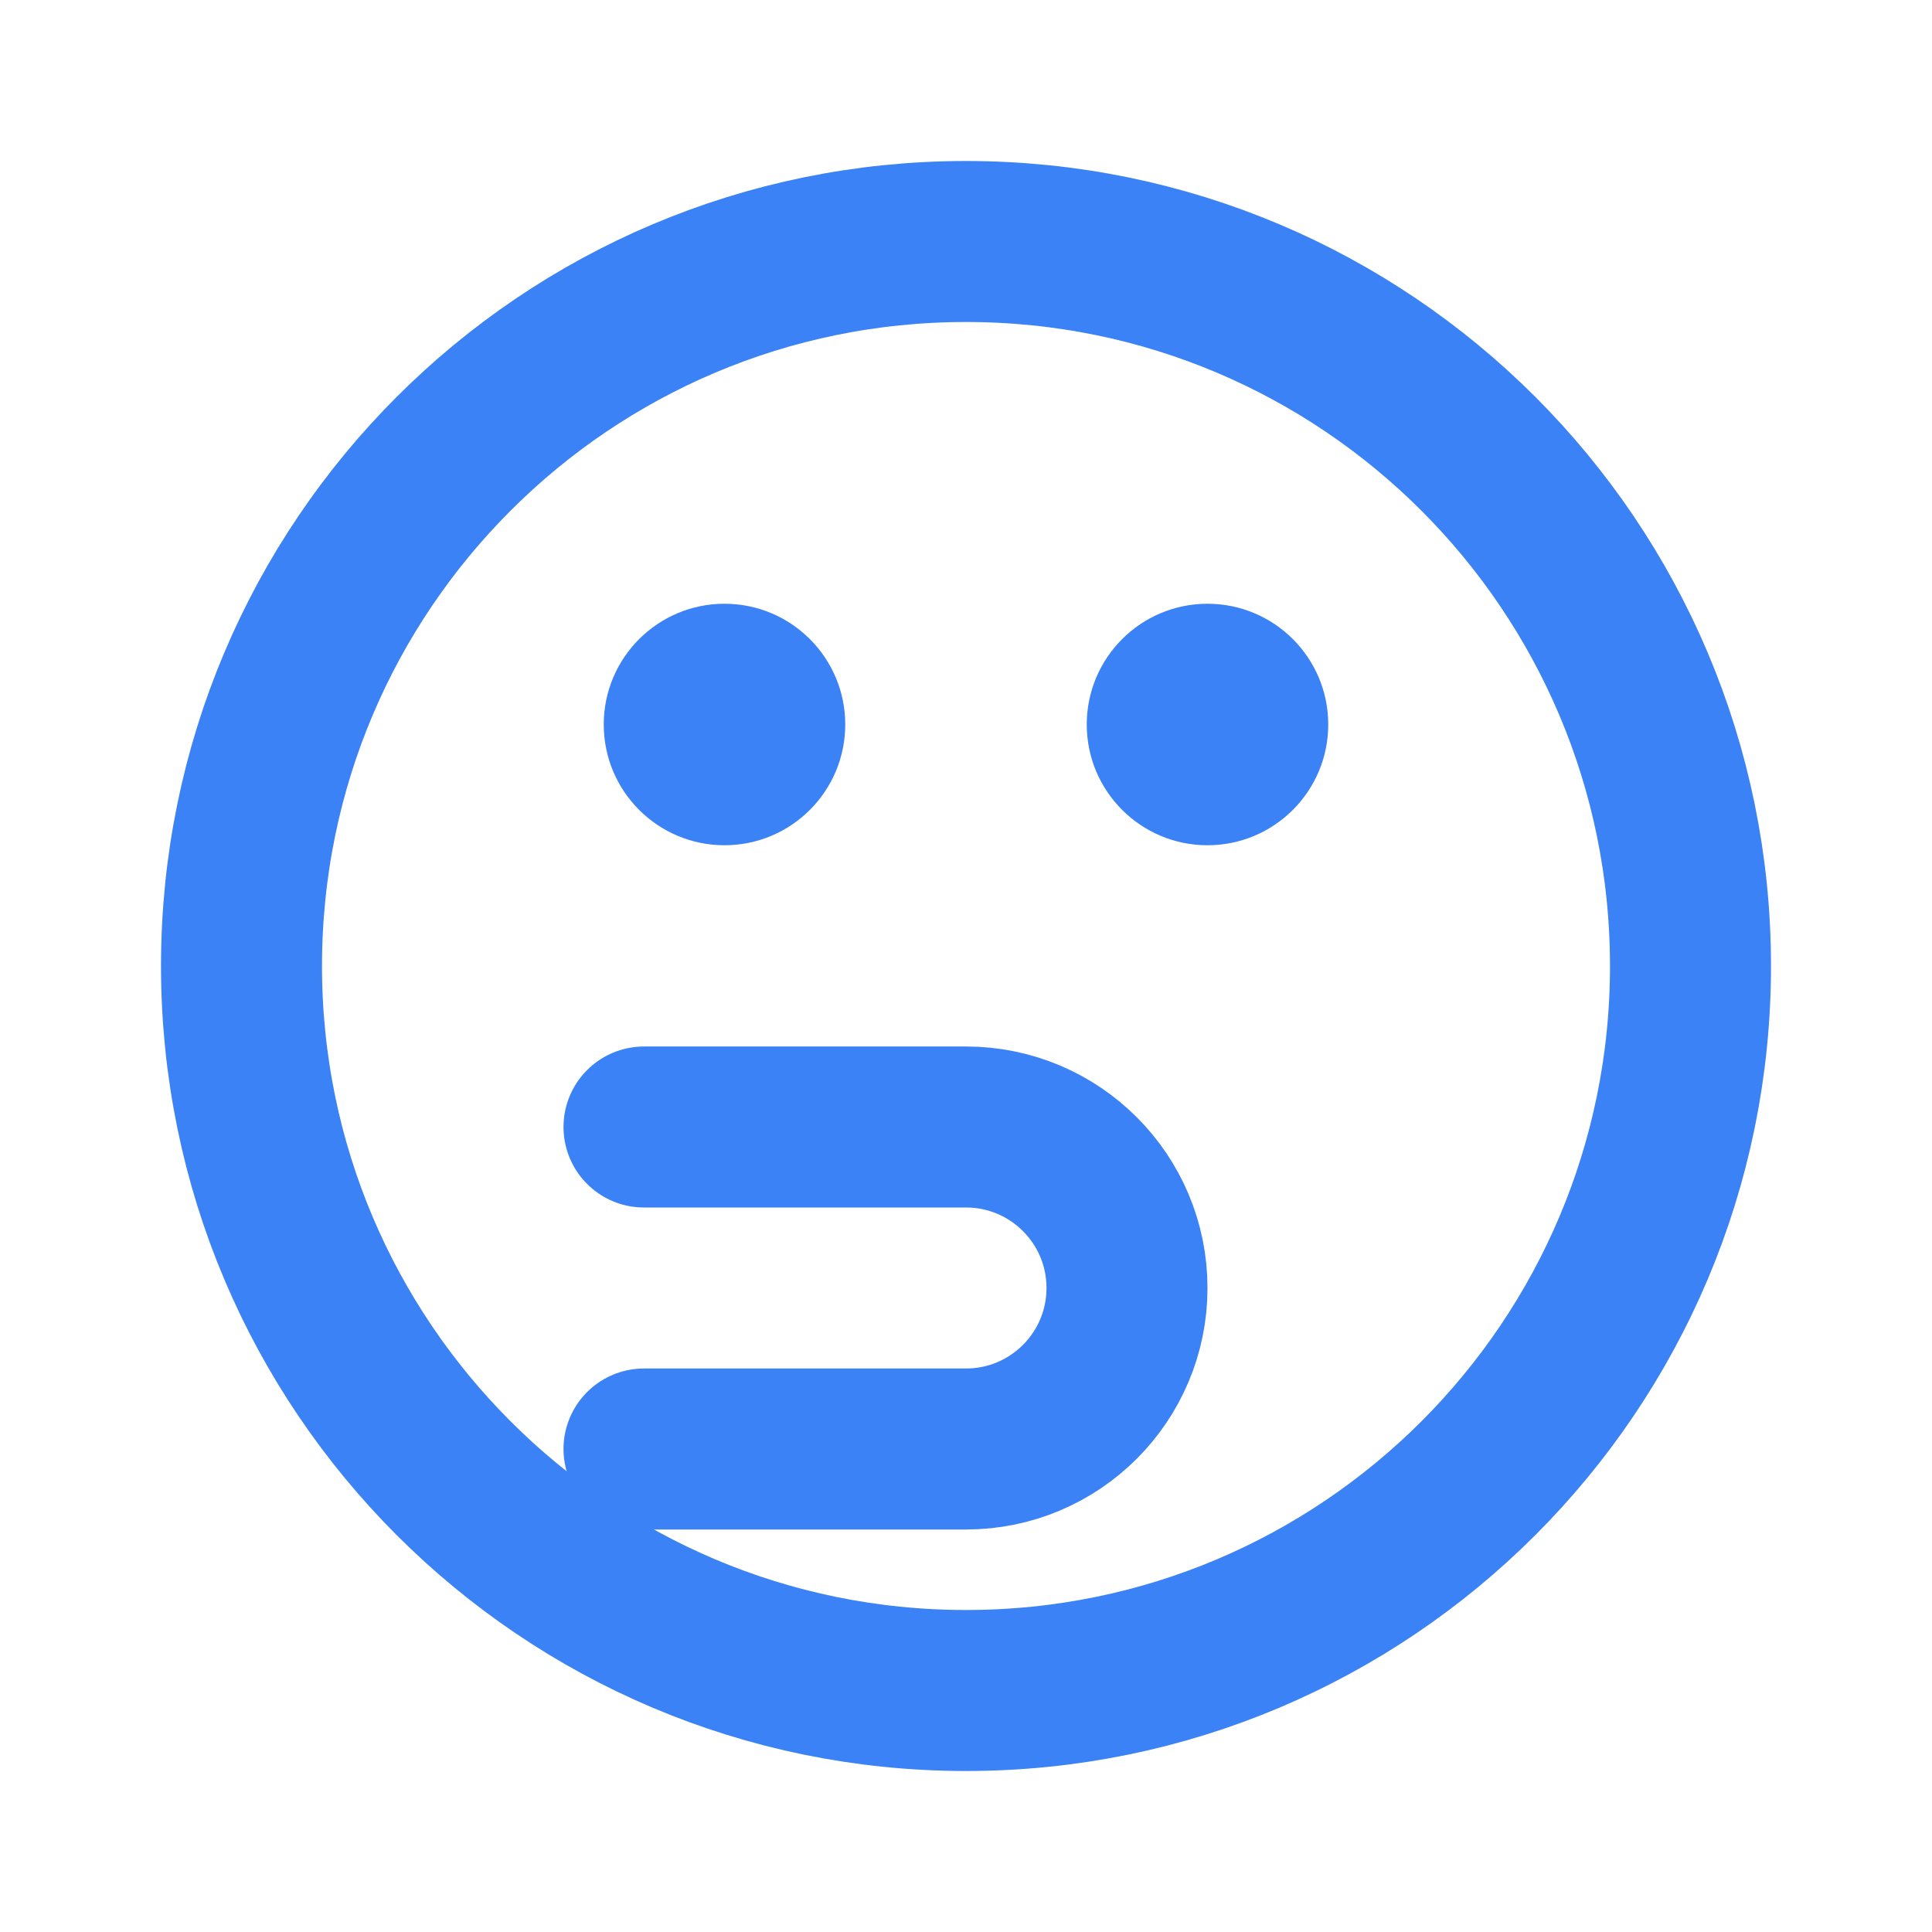
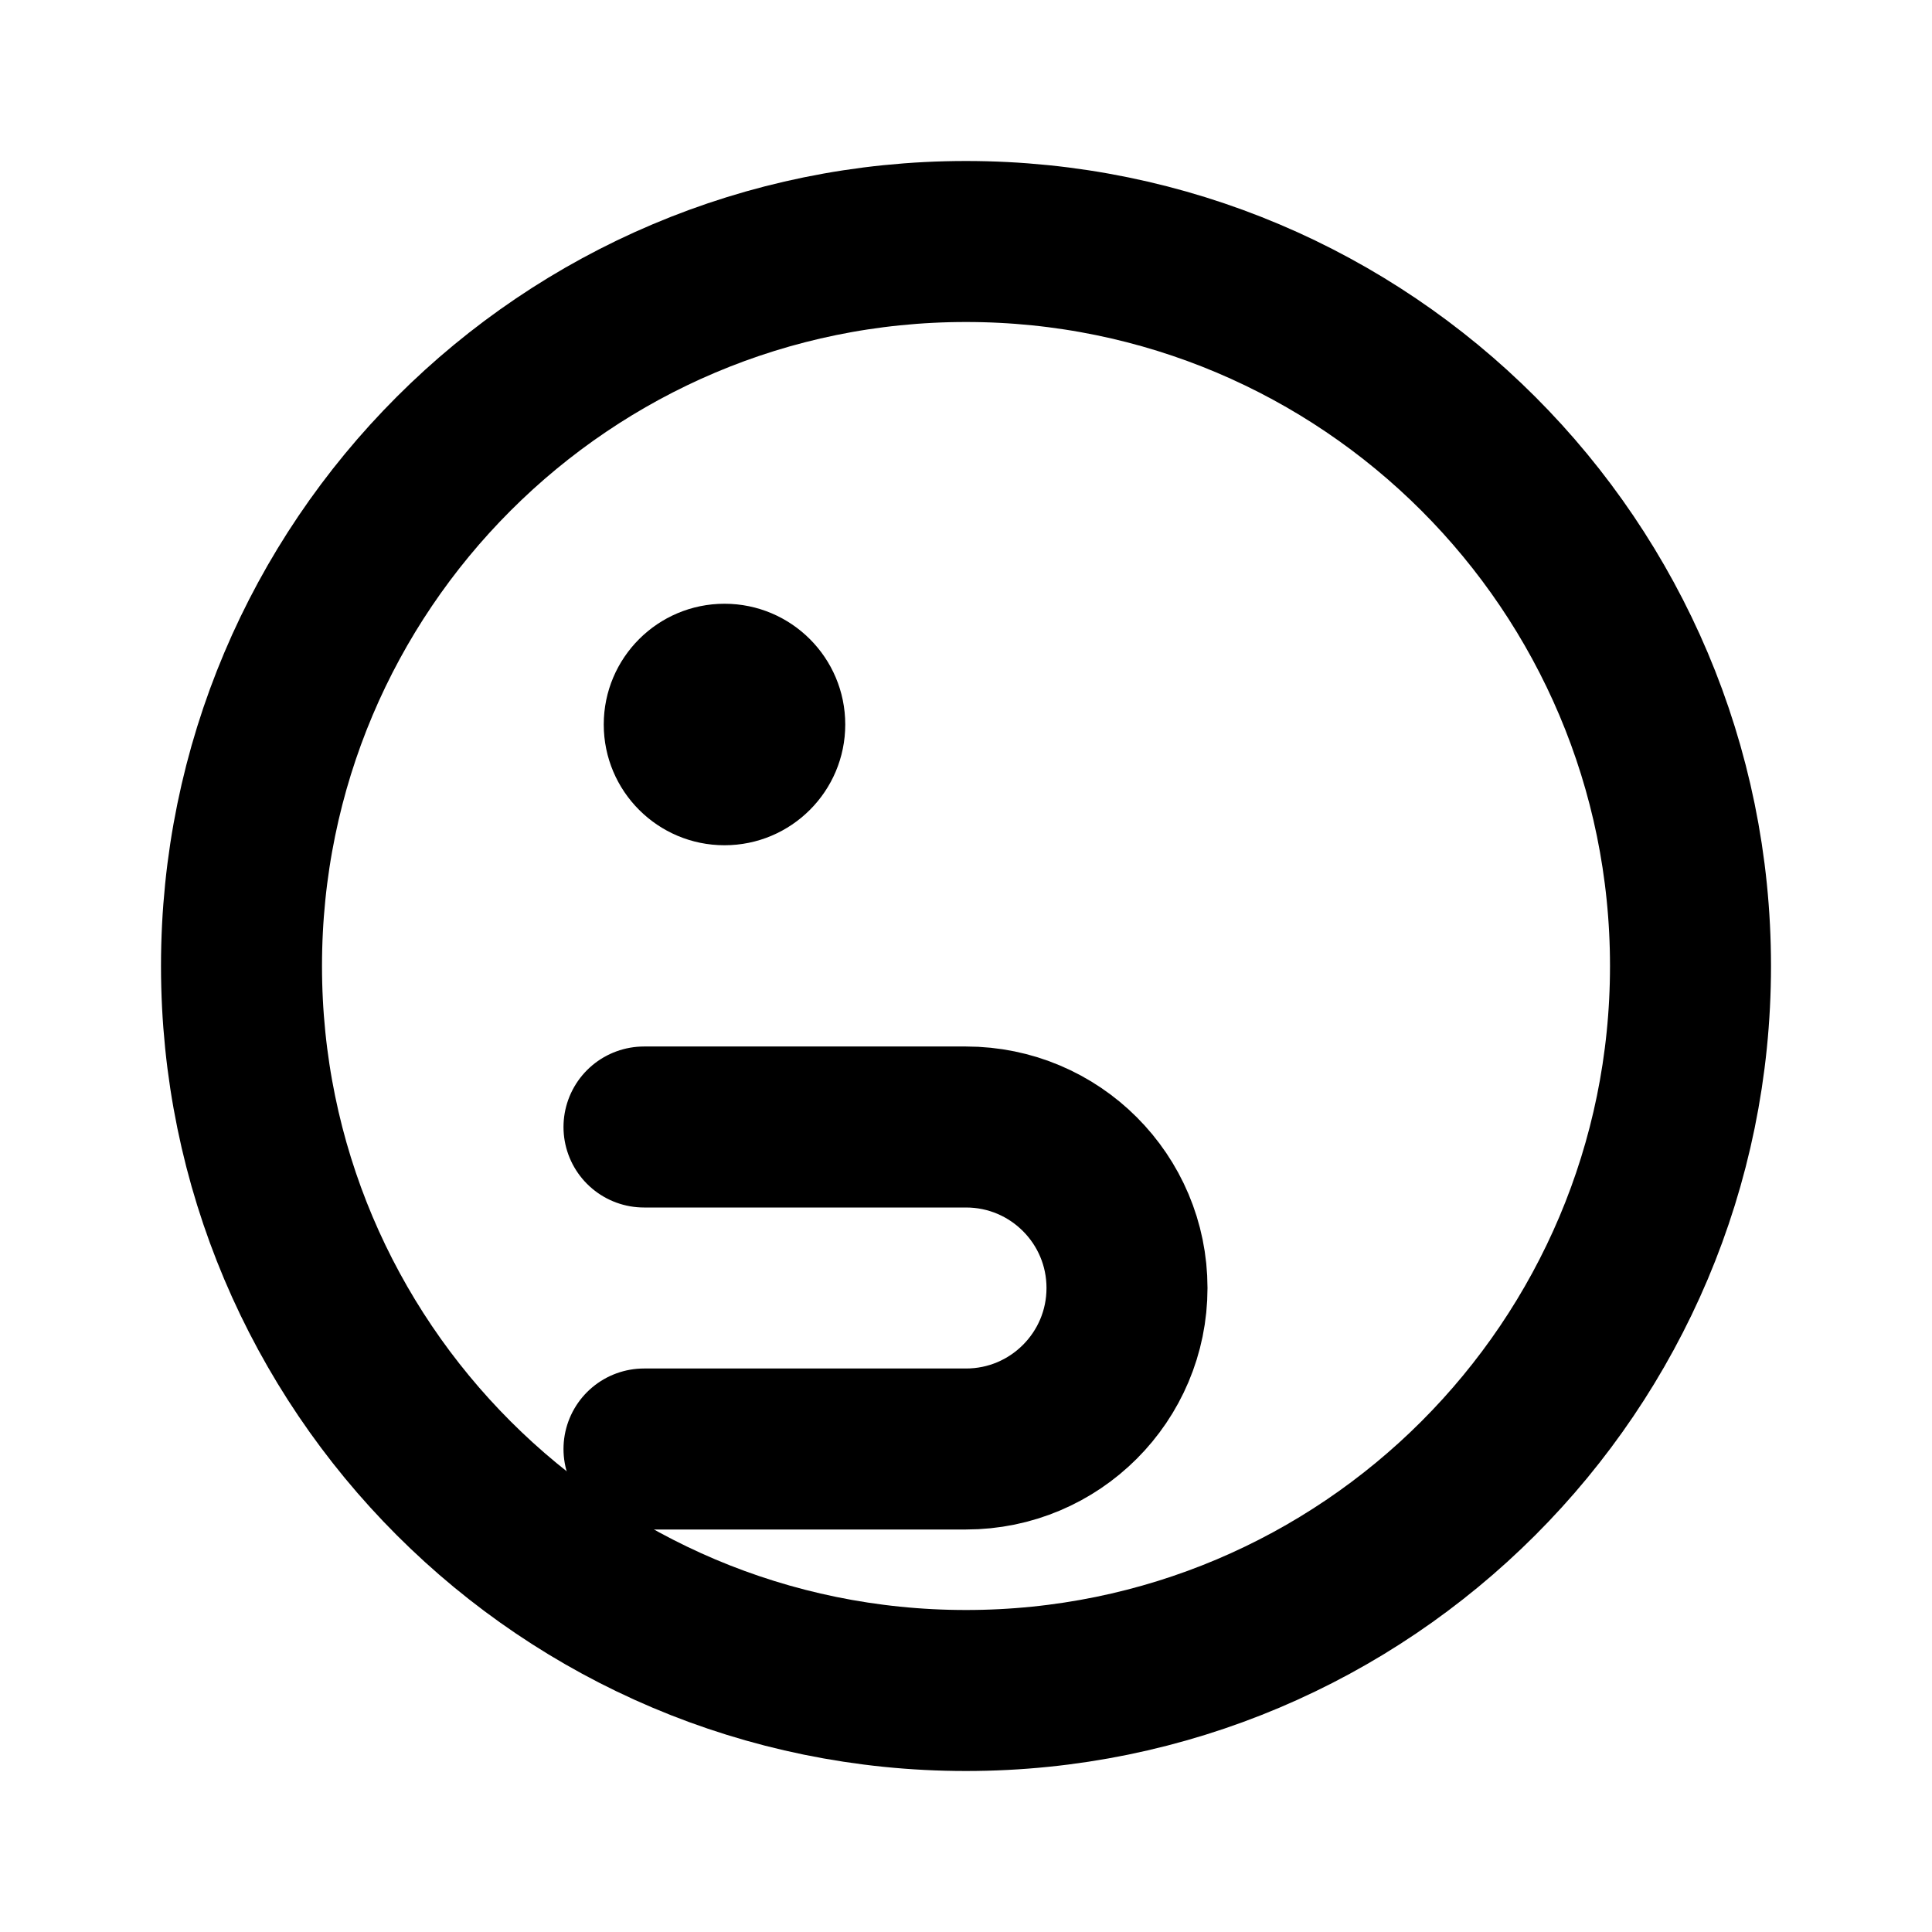
<svg xmlns="http://www.w3.org/2000/svg" width="24" height="24" viewBox="0 0 24 24" fill="none">
-   <circle cx="12" cy="12" r="9" stroke="#3B82F6" stroke-width="2" />
-   <path d="M8 14h4a2 2 0 1 1 0 4H8" stroke="#3B82F6" stroke-width="2" stroke-linecap="round" />
-   <circle cx="9" cy="9" r="1.5" fill="#3B82F6" />
-   <circle cx="15" cy="9" r="1.5" fill="#3B82F6" />
+   <circle cx="12" cy="12" r="9" stroke="#000000" stroke-width="2" />
+   <path d="M8 14h4a2 2 0 1 1 0 4H8" stroke="#000000" stroke-width="2" stroke-linecap="round" />
+   <circle cx="9" cy="9" r="1.5" fill="#000000" />
+   <circle cx="15" cy="9" r="1.5" fill="#00000" />
</svg>
